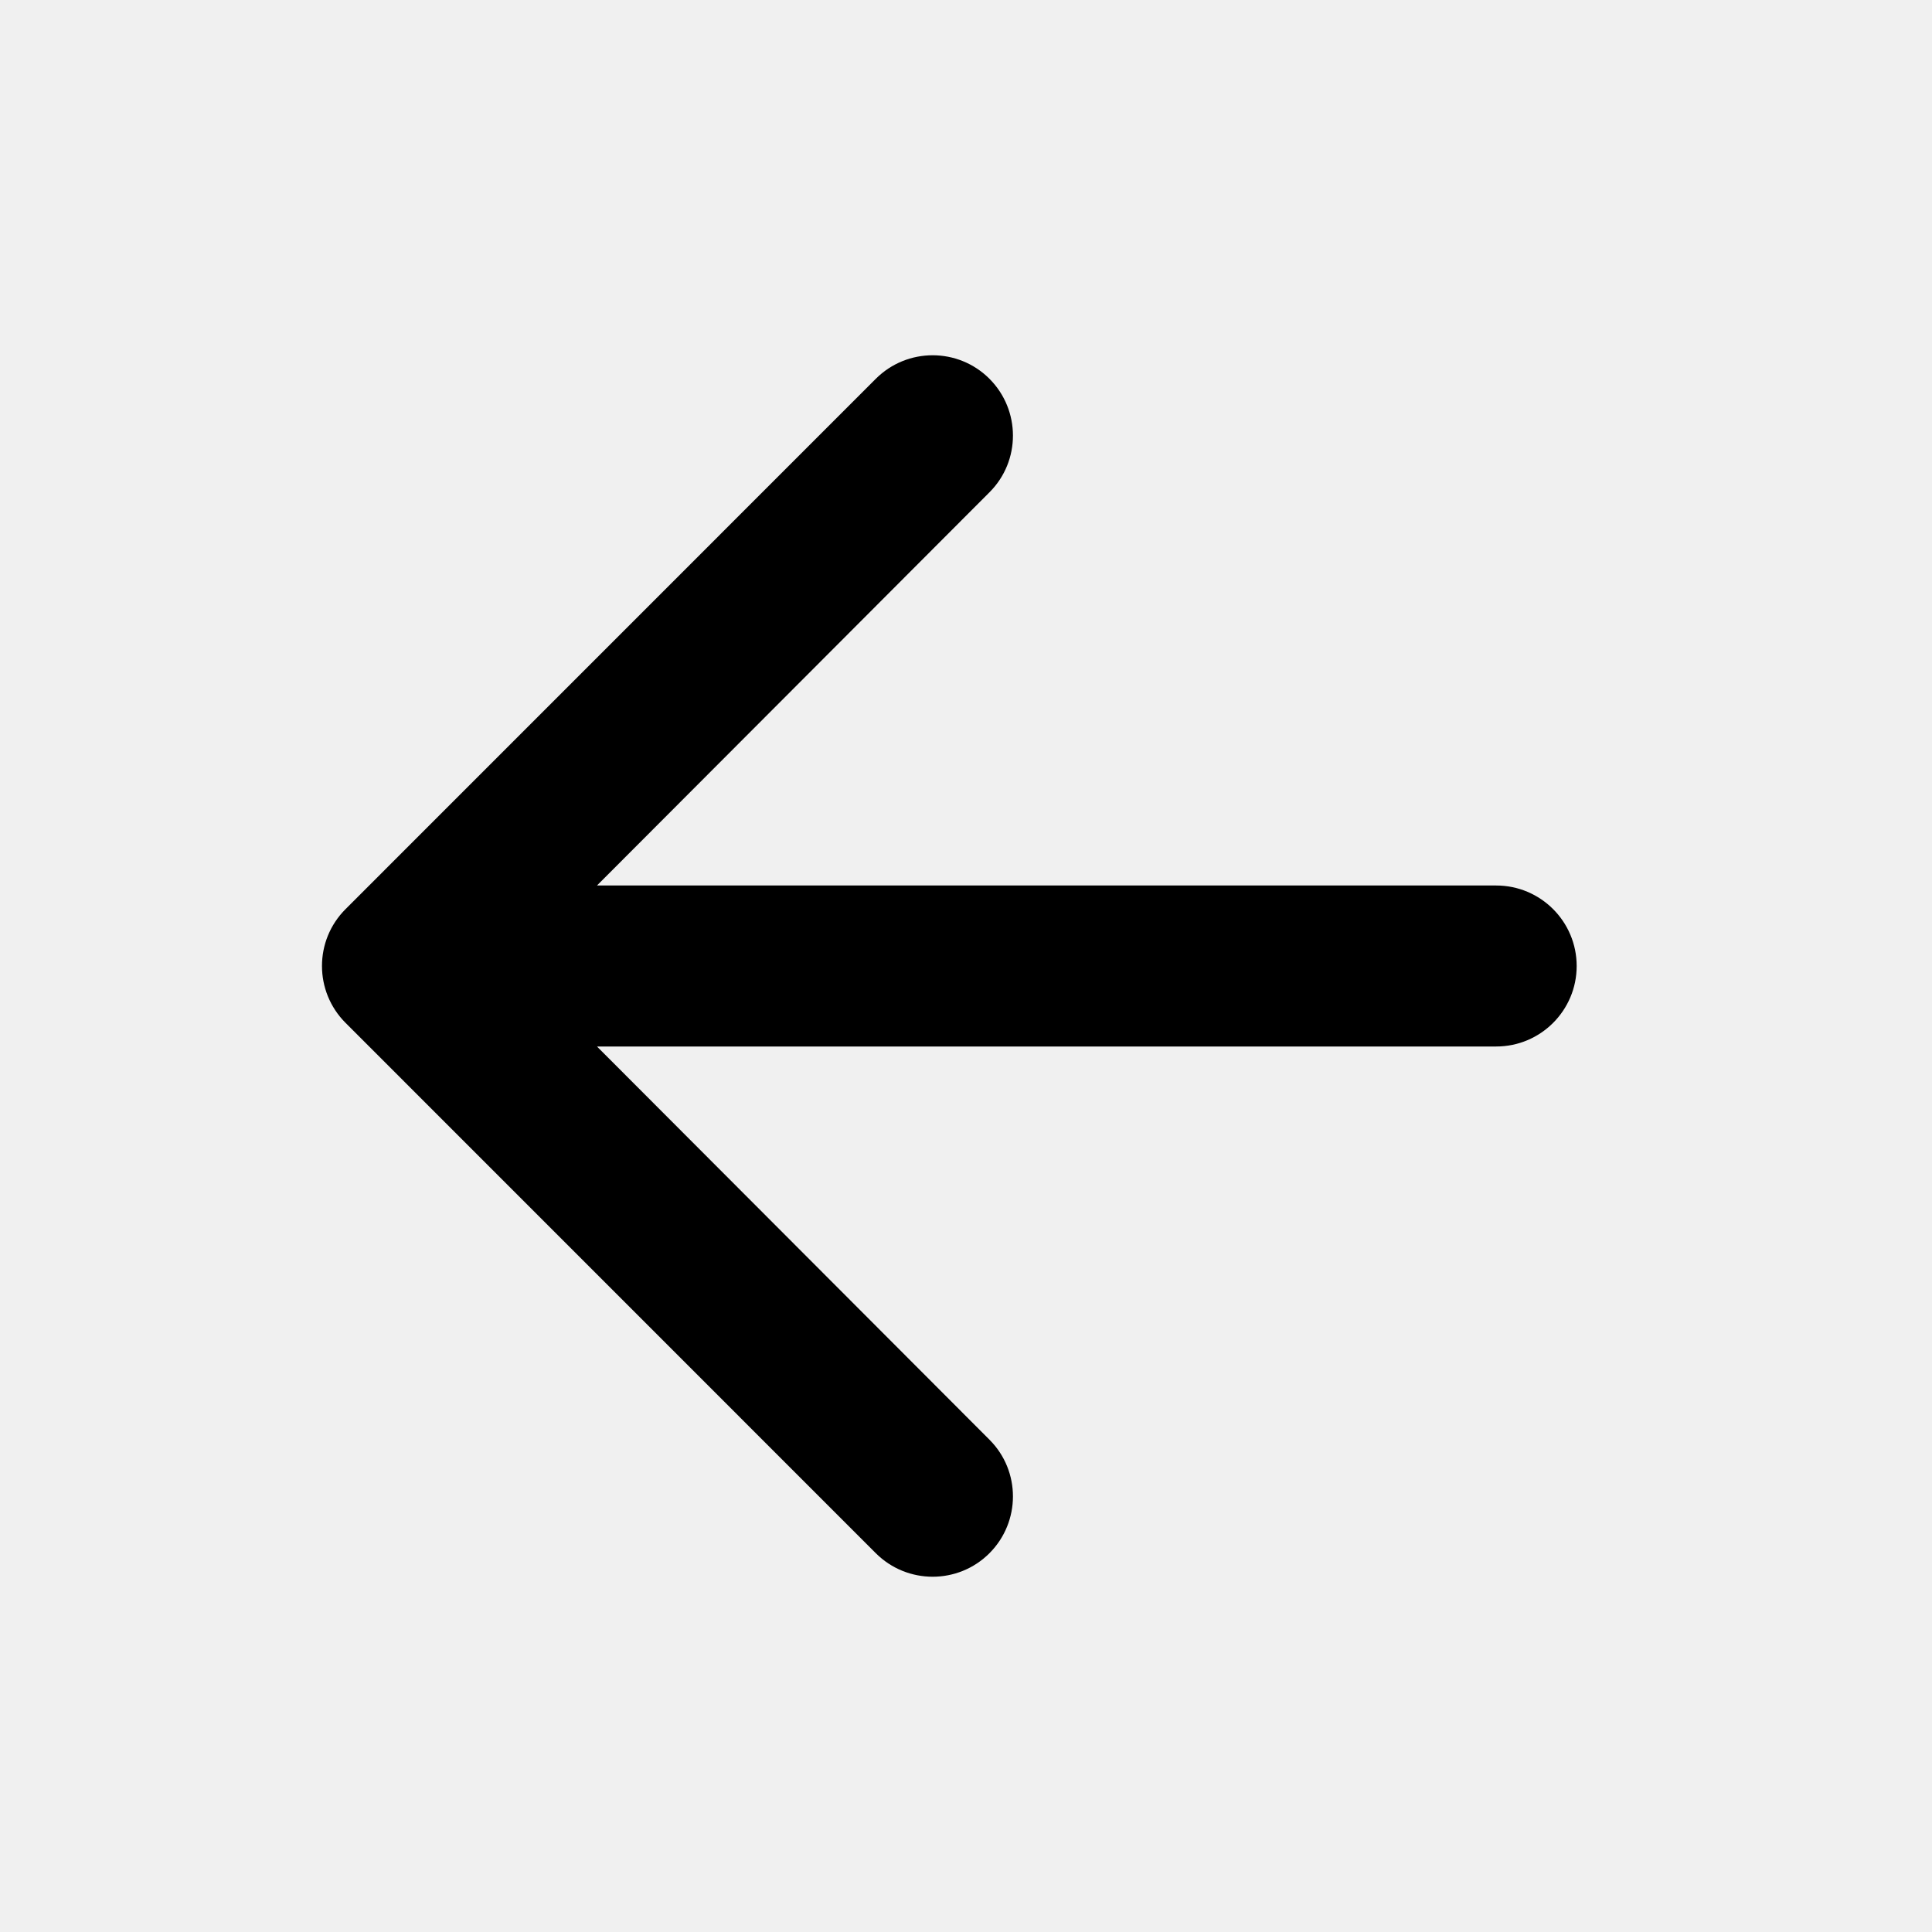
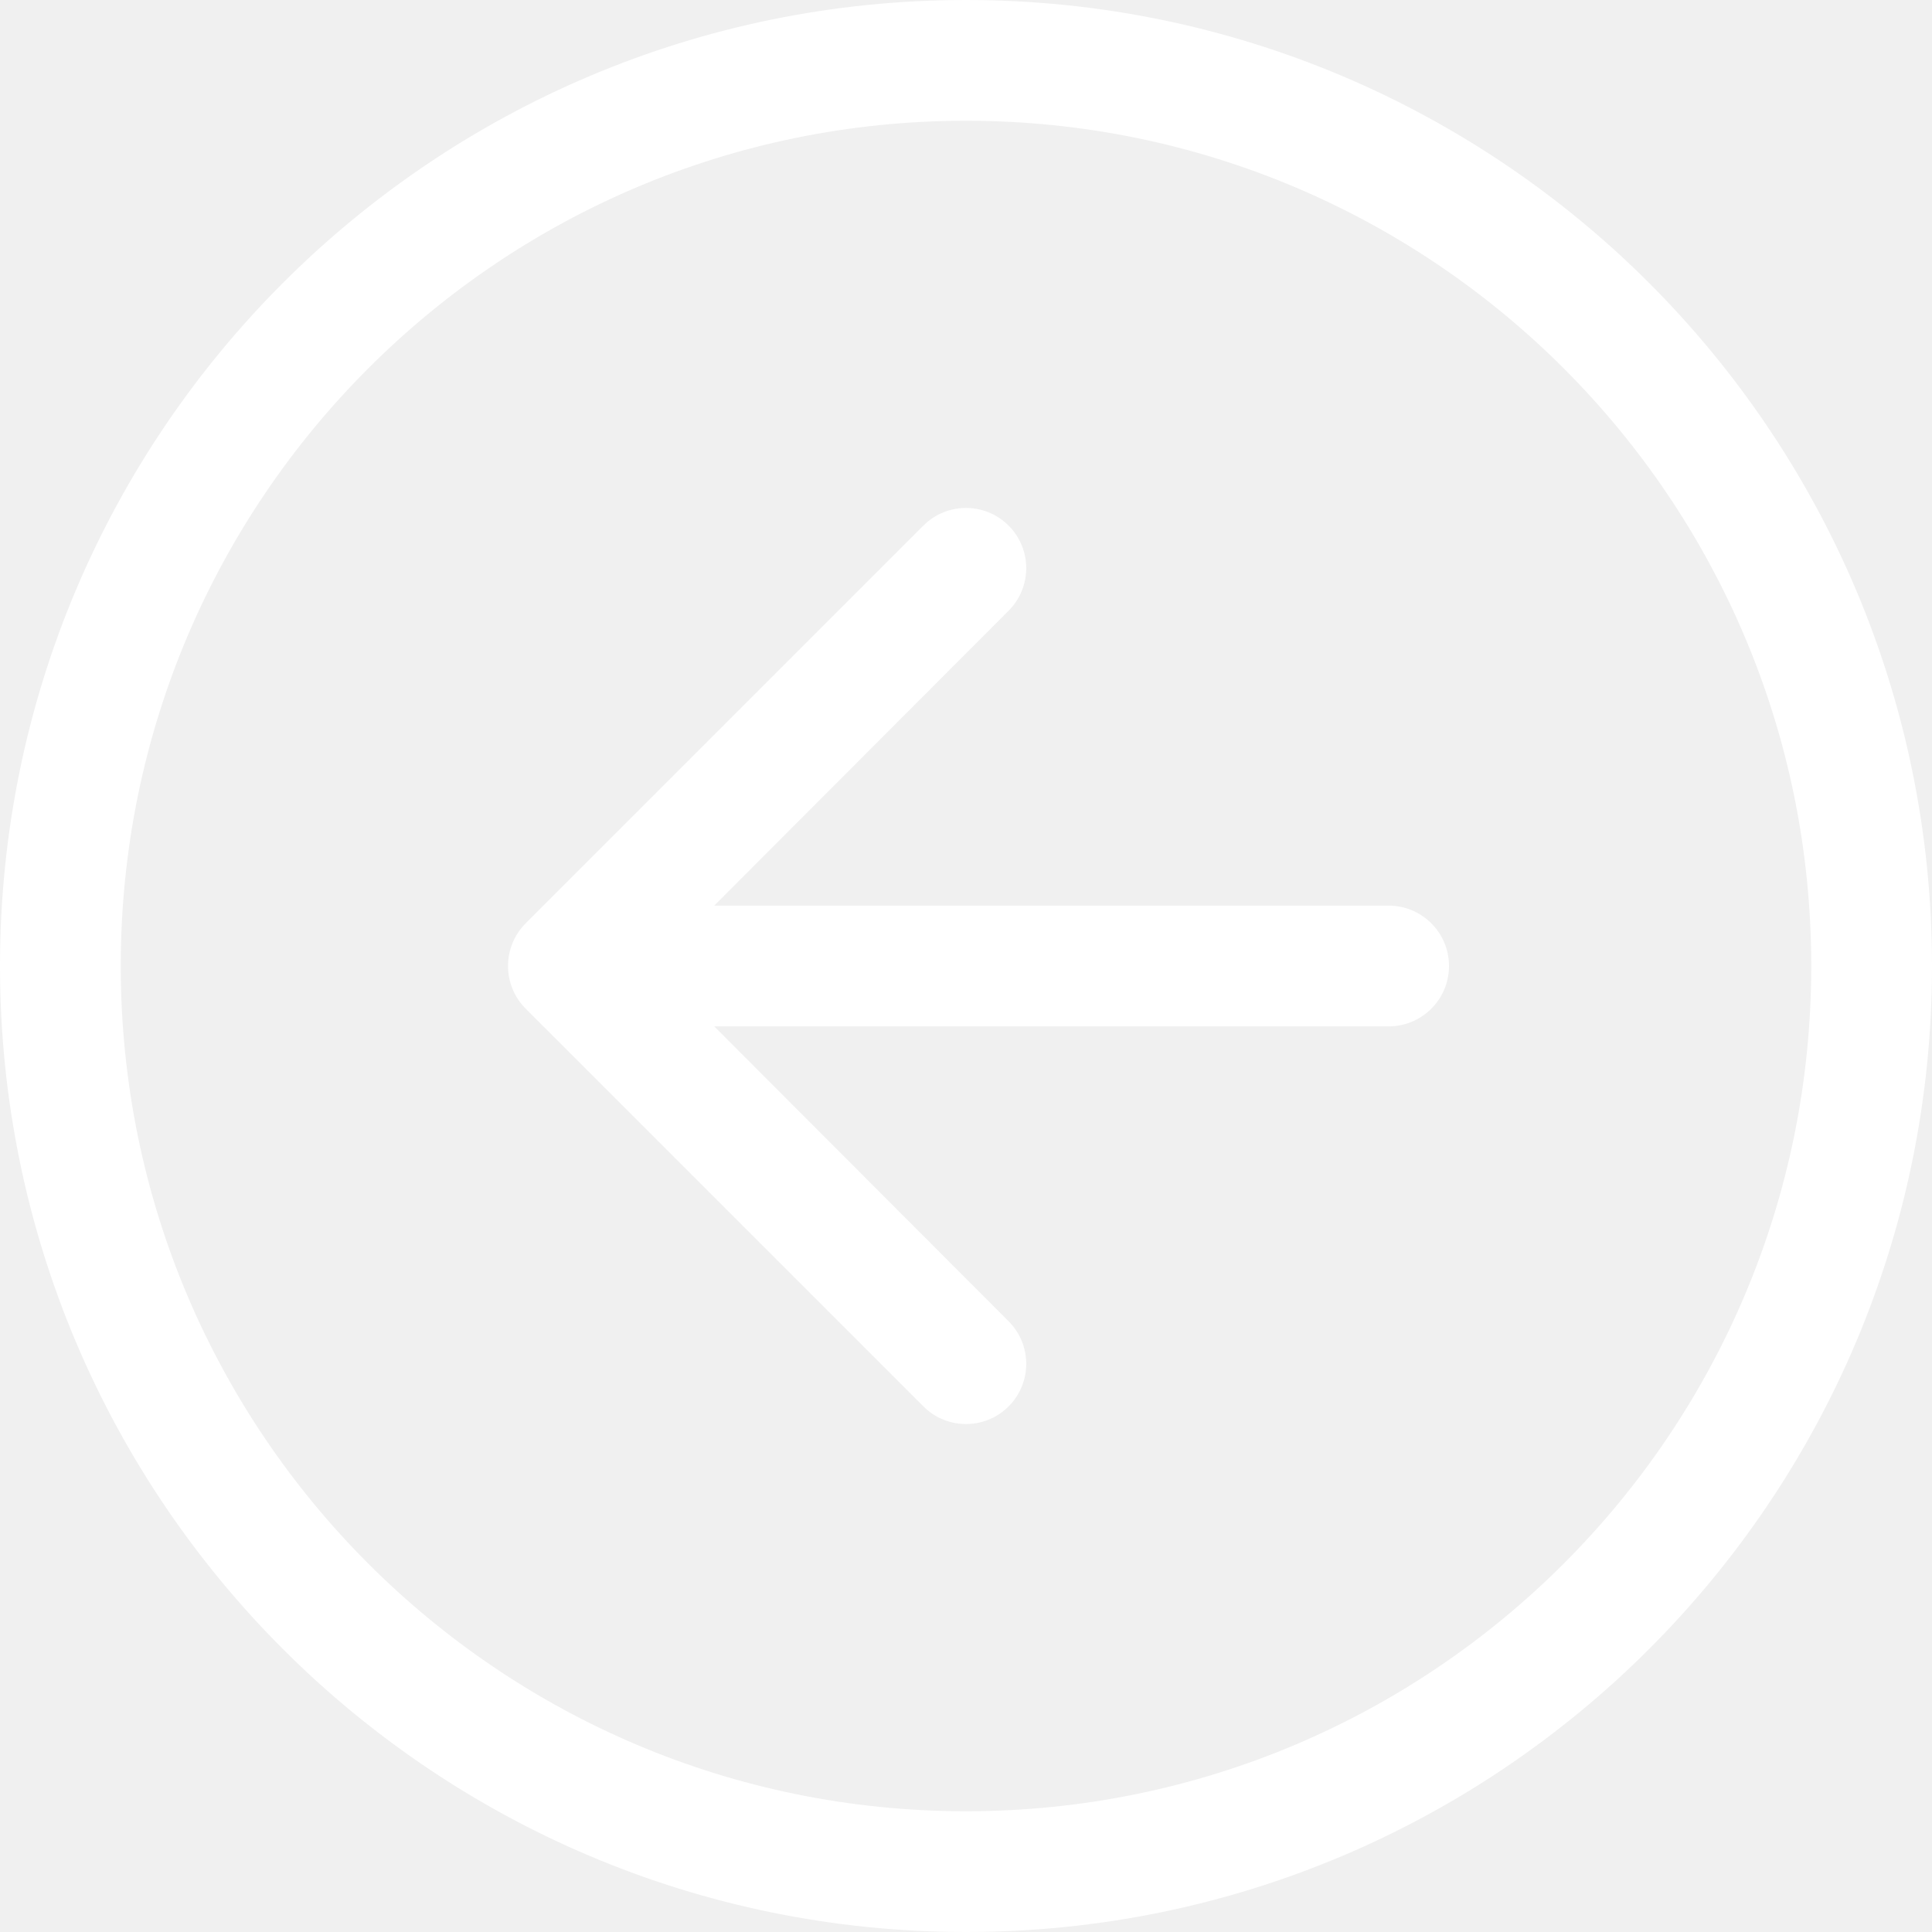
- <svg xmlns="http://www.w3.org/2000/svg" width="24" height="24" viewBox="0 0 24 24">
-   <path d="M10.88 19.295C11.27 19.684 11.902 19.684 12.291 19.295C12.68 18.905 12.681 18.274 12.292 17.885L7.416 13L18.586 13C19.138 13 19.586 12.552 19.586 12C19.586 11.448 19.138 11 18.586 11L7.416 11L12.292 6.115C12.681 5.726 12.68 5.095 12.291 4.705C11.902 4.316 11.27 4.316 10.88 4.705L4.293 11.293C3.902 11.683 3.902 12.316 4.293 12.707L10.88 19.295Z" />
+ <svg xmlns="http://www.w3.org/2000/svg" width="24" height="24" viewBox="0 0 32 32" fill="none">
+   <rect x="1" y="1" width="30" height="30" rx="15" stroke="white" stroke-width="2" />
+   <path transform="rotate(-180) translate(-32, -32)" d="M16.705 8.705C16.316 8.316 15.684 8.316 15.295 8.705C14.905 9.095 14.905 9.726 15.294 10.115L20.17 15H9C8.448 15 8 15.448 8 16C8 16.552 8.448 17 9 17H20.17L15.294 21.885C14.905 22.274 14.905 22.905 15.295 23.295C15.684 23.684 16.316 23.684 16.705 23.295L23.293 16.707C23.683 16.317 23.683 15.683 23.293 15.293L16.705 8.705Z" fill="white" />
</svg>
